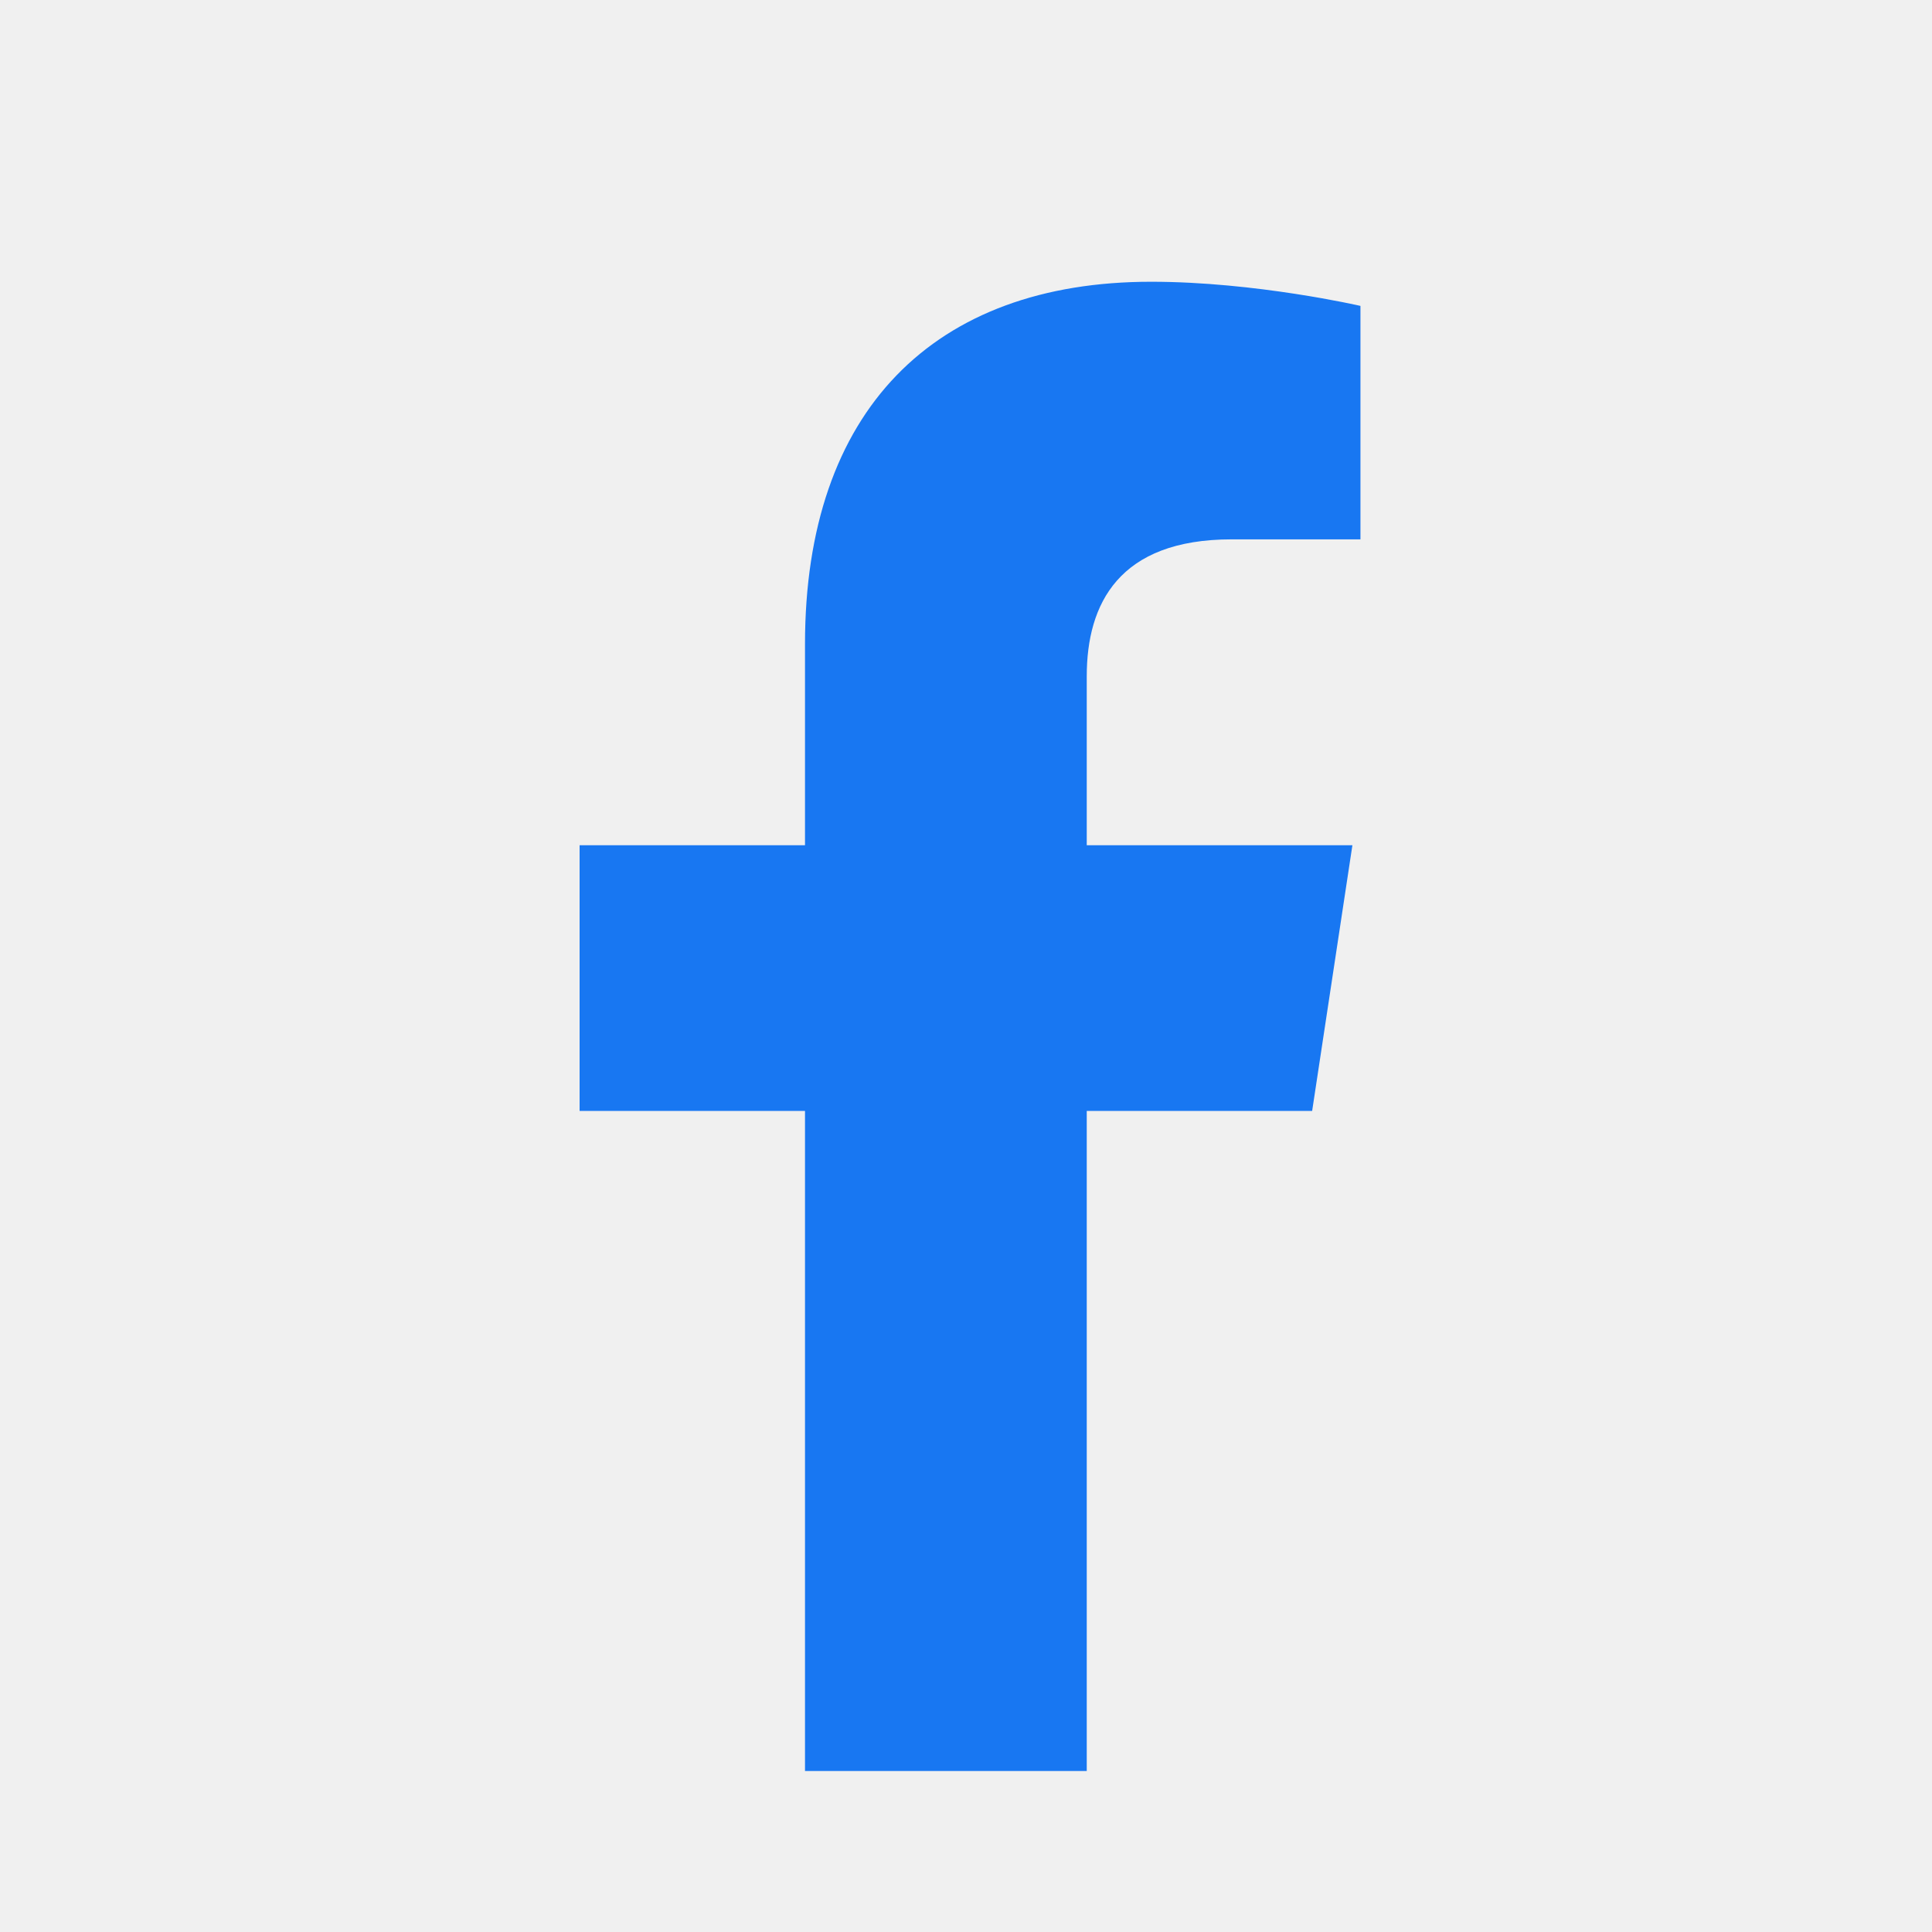
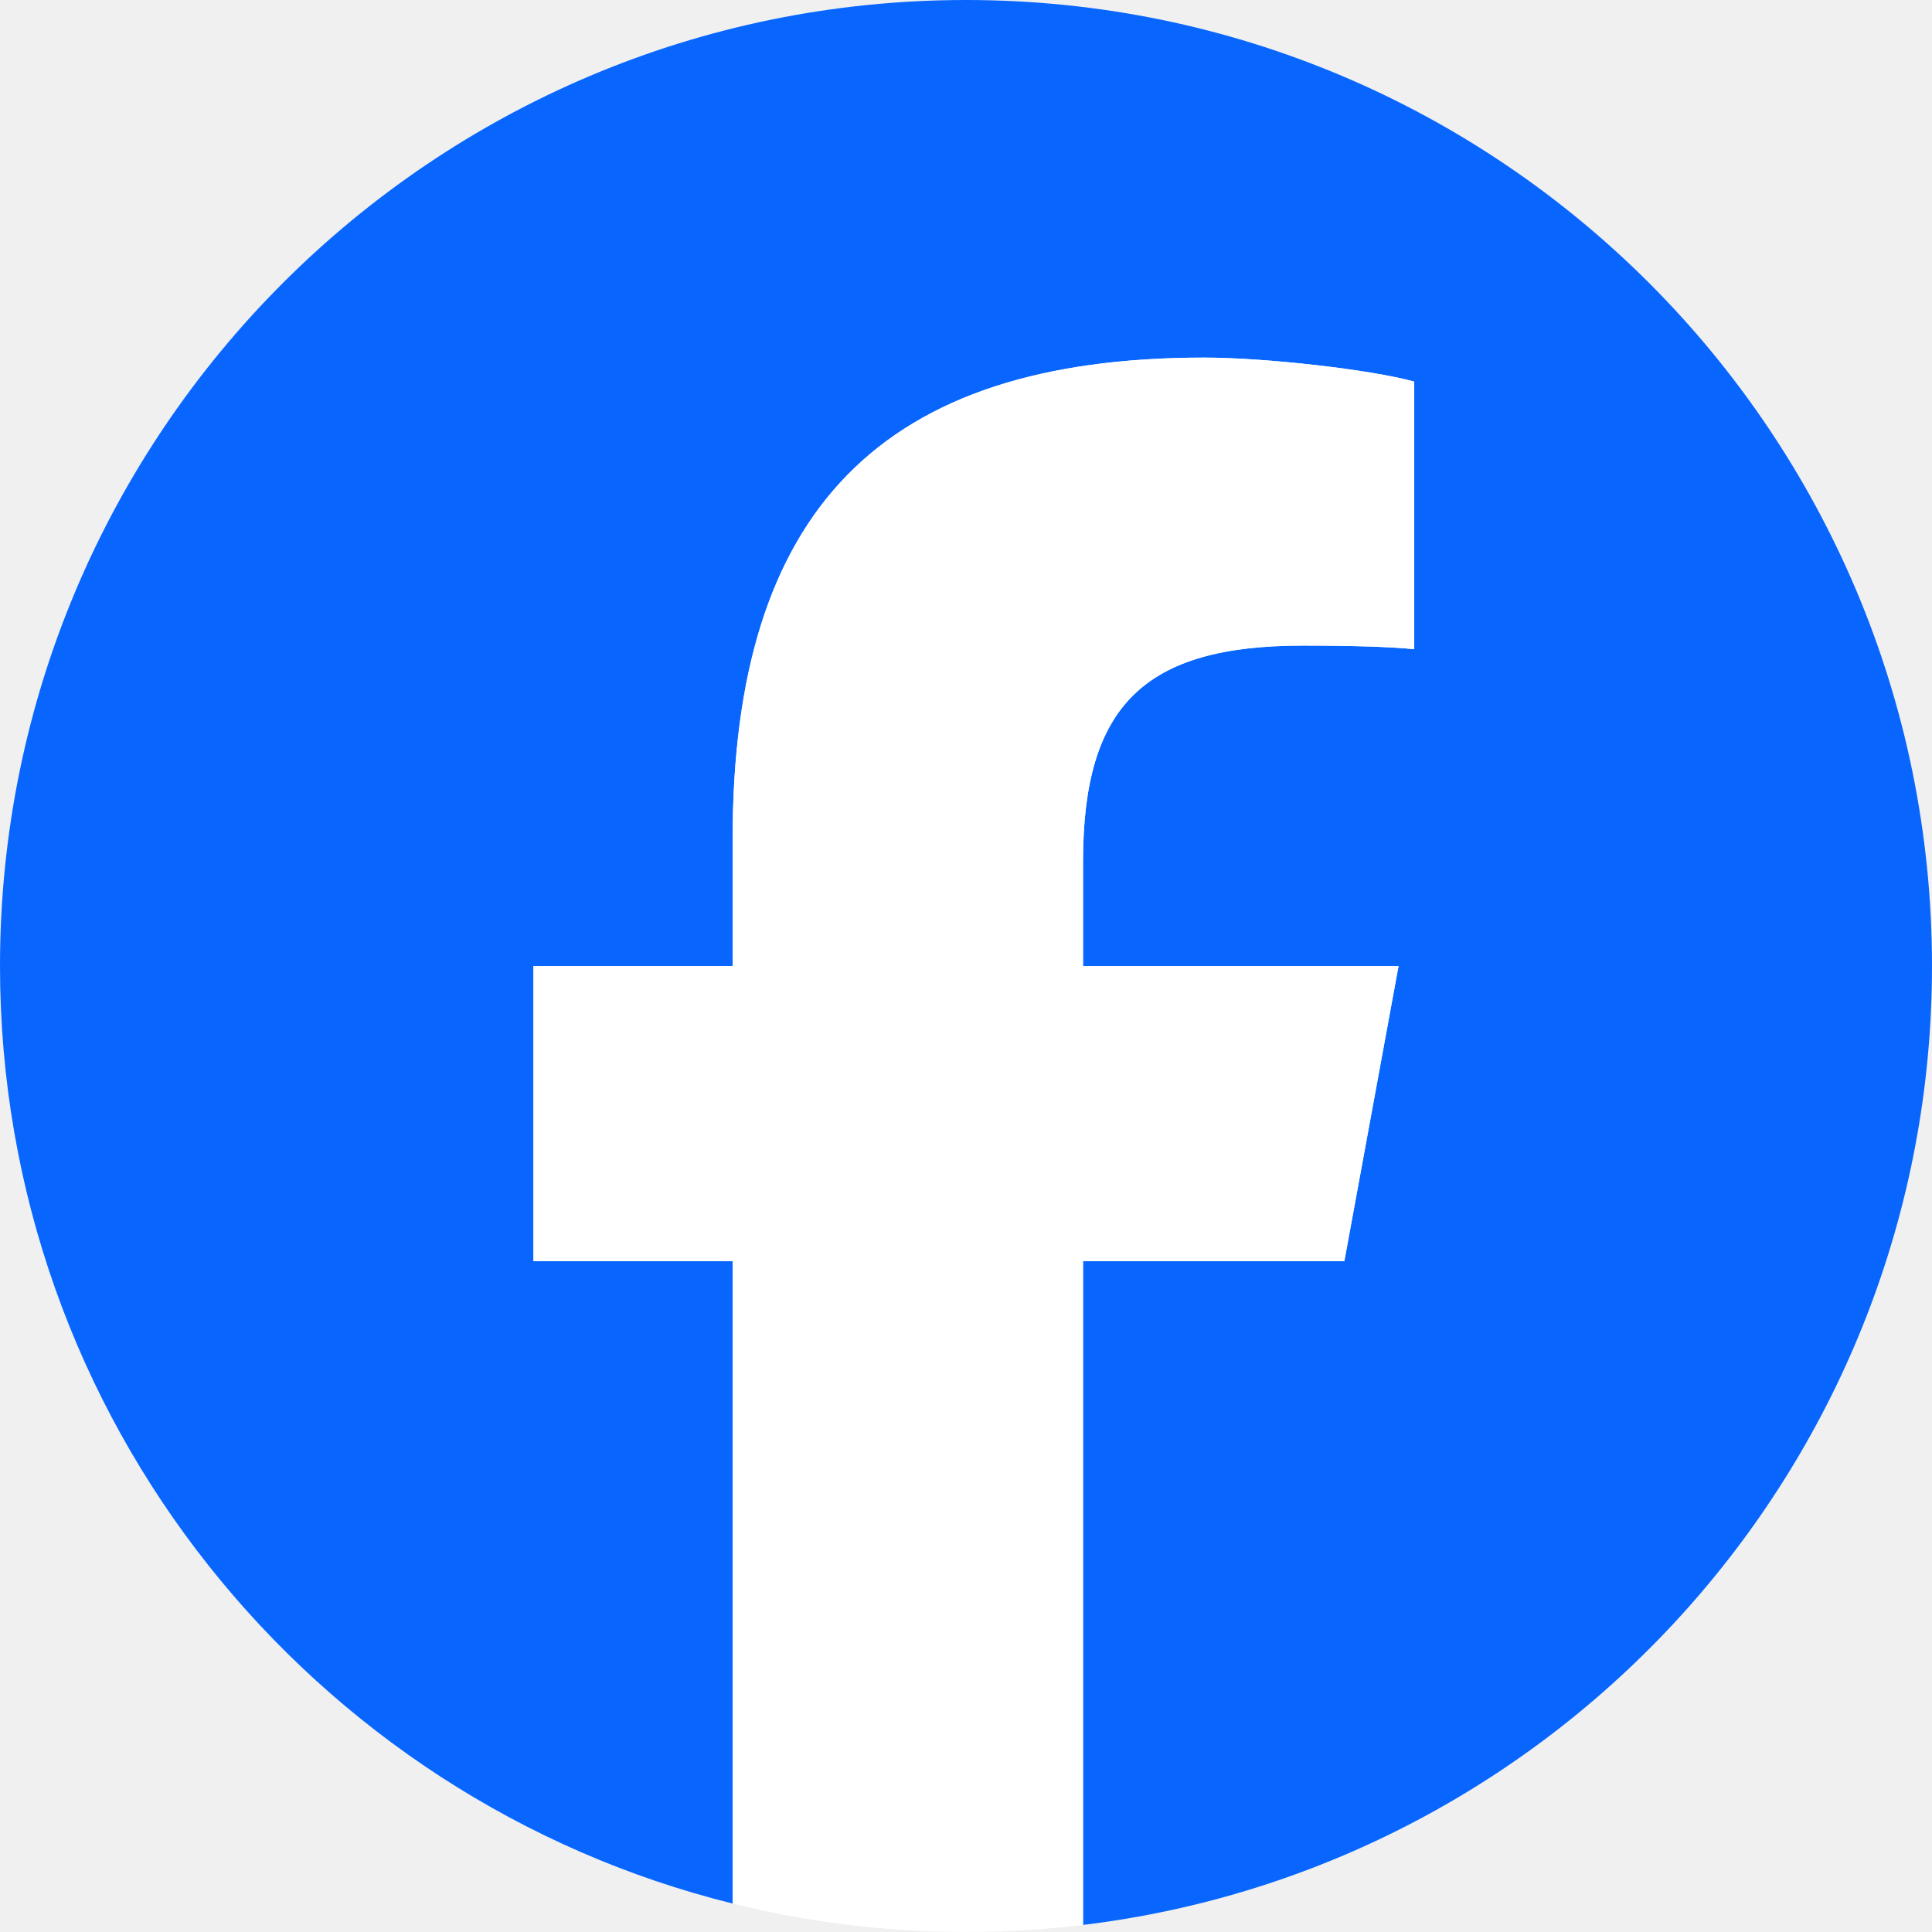
- <svg xmlns="http://www.w3.org/2000/svg" viewBox="0 0 24 24" fill="#1877F2">
-   <path d="M13.5 22v-8.2h2.8l.5-3.3h-3.3V8.4c0-.9.4-1.7 1.8-1.7h1.6V3.8S15.6 3.5 14.3 3.5c-2.7 0-4.3 1.6-4.3 4.5v2.5H7.2v3.3H10V22z" />
+ <svg xmlns="http://www.w3.org/2000/svg" width="512" height="512" viewBox="0 0 135.467 135.467" version="1.1" id="svg1" xml:space="preserve">
+   <defs id="defs1">
+     <clipPath clipPathUnits="userSpaceOnUse" id="clipPath25">
+       <path d="M 0,700 H 700 V 0 H 0 Z" id="path23" />
+     </clipPath>
+   </defs>
+   <g id="layer1">
+     <g id="g21" clip-path="url(#clipPath25)" transform="matrix(0.2709333,0,0,-0.2709333,-27.09333,162.56)">
+       <g id="g27" transform="translate(600,350)">
+         <path d="m 0,0 c 0,138.071 -111.929,250 -250,250 -138.071,0 -250,-111.929 -250,-250 0,-117.245 80.715,-215.622 189.606,-242.638 v 166.242 h -51.552 V 0 h 51.552 v 32.919 c 0,85.092 38.508,124.532 122.048,124.532 15.838,0 43.167,-3.105 54.347,-6.211 V 81.986 c -5.901,0.621 -16.149,0.932 -28.882,0.932 -40.993,0 -56.832,-15.528 -56.832,-55.9 V 0 h 81.659 l -14.028,-76.396 h -67.631 V -248.169 C -95.927,-233.218 0,-127.818 0,0" style="fill:#0866ff;fill-opacity:1;fill-rule:nonzero;stroke:none" id="path29" />
+       </g>
+       <g id="g31" transform="translate(447.9175,273.6036)">
+         <path d="M 0,0 14.029,76.396 H -67.63 v 27.019 c 0,40.372 15.838,55.899 56.831,55.899 12.733,0 22.981,-0.31 28.882,-0.931 v 69.253 c -11.18,3.106 -38.509,6.212 -54.347,6.212 -83.539,0 -122.048,-39.441 -122.048,-124.533 V 76.396 h -51.552 V 0 h 51.552 v -166.242 c 19.343,-4.798 39.568,-7.362 60.394,-7.362 10.254,0 20.358,0.632 30.288,1.831 L -67.63,0 Z" style="fill:#ffffff;fill-opacity:1;fill-rule:nonzero;stroke:none" id="path33" />
+       </g>
+     </g>
+   </g>
</svg>
